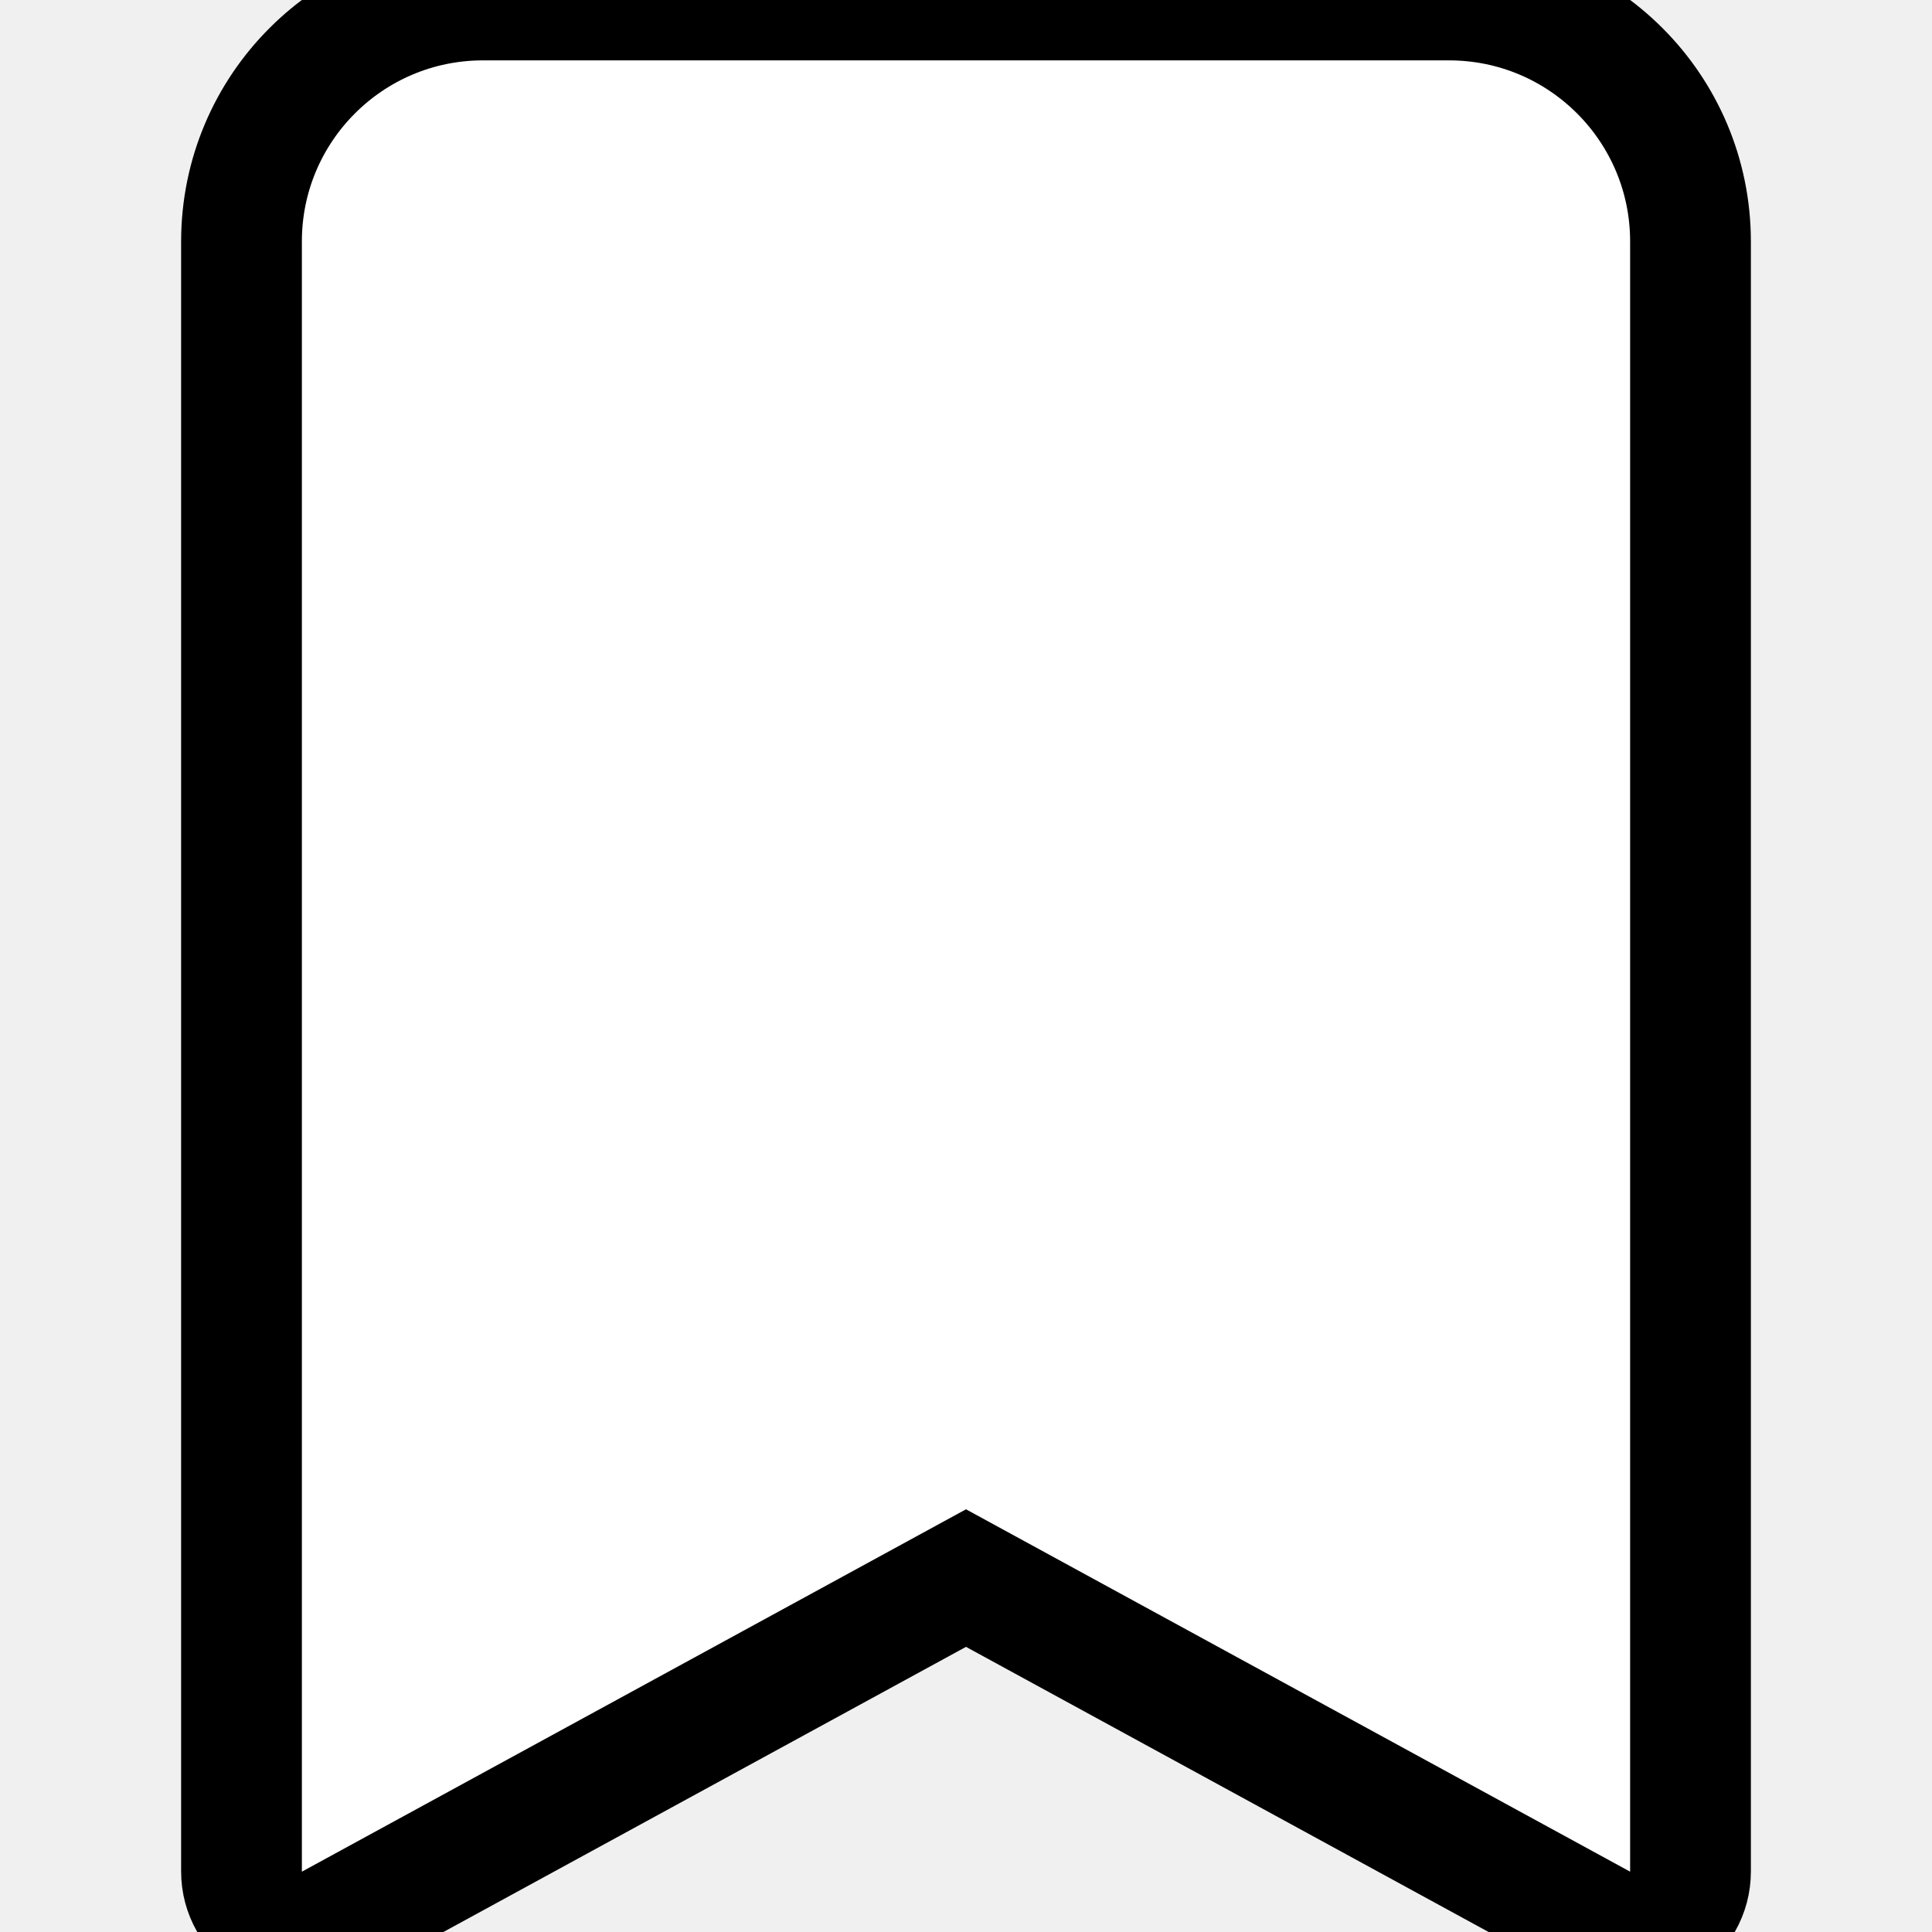
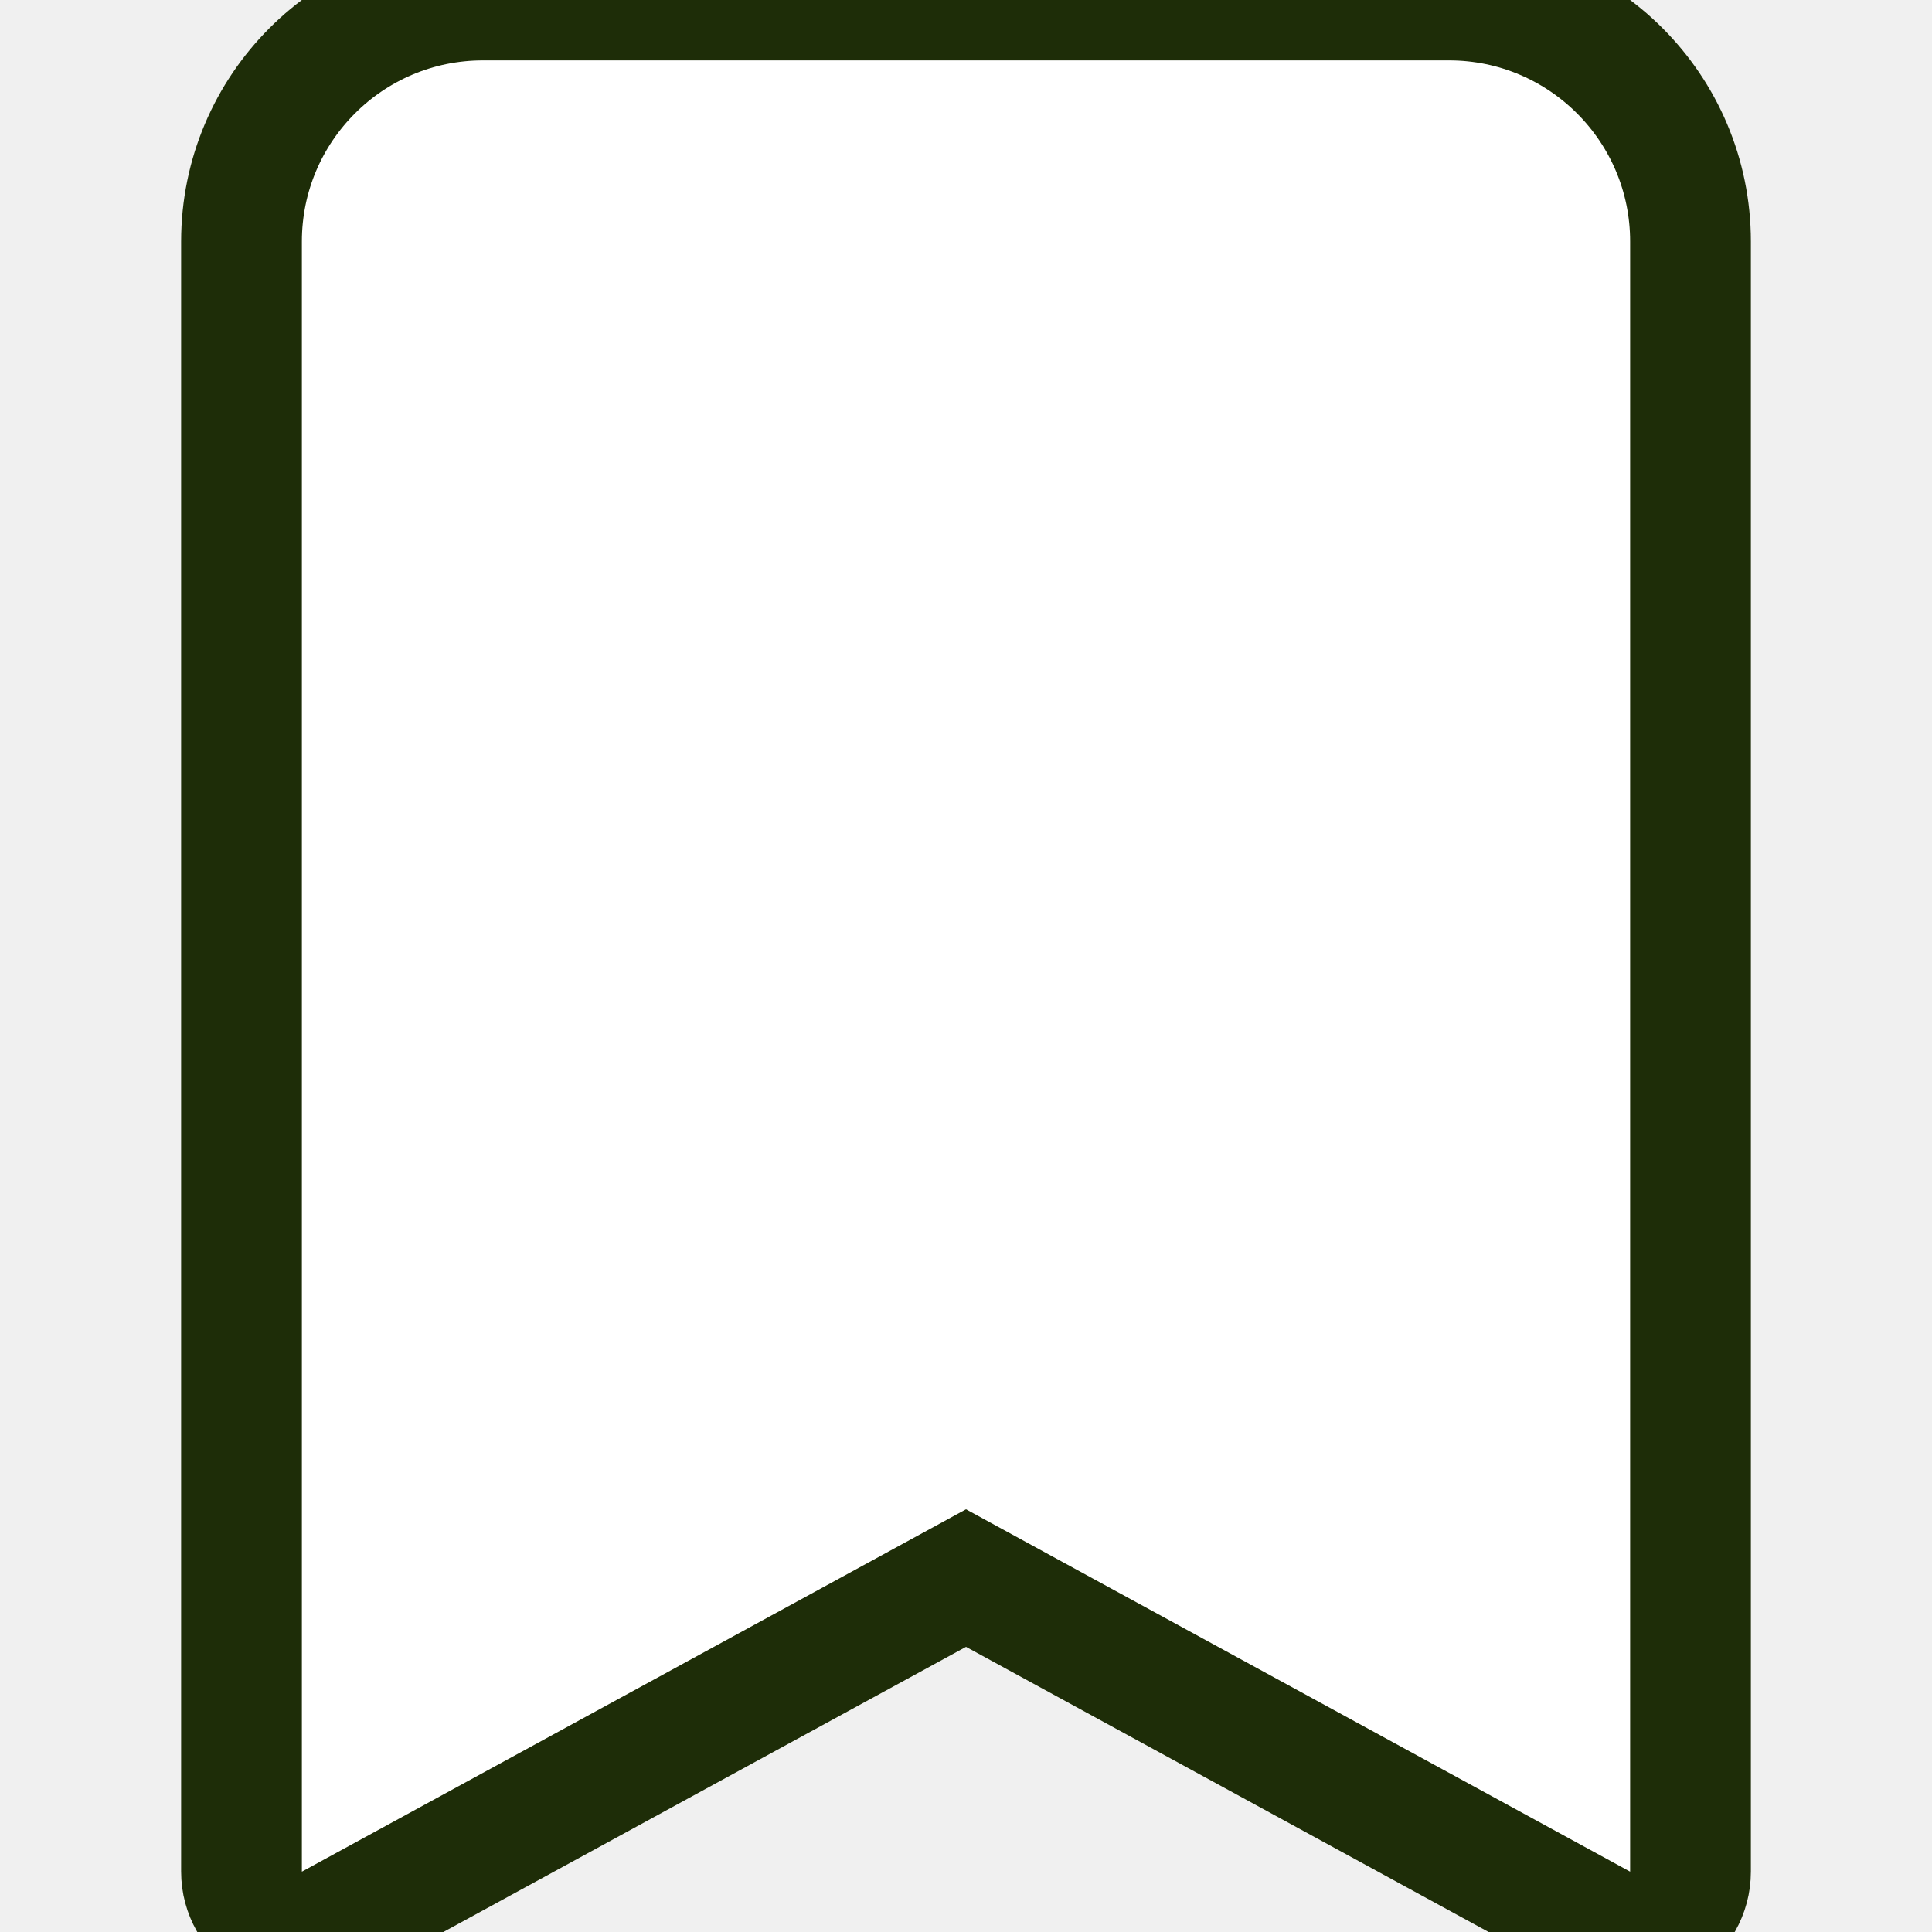
- <svg xmlns="http://www.w3.org/2000/svg" width="32" height="32" fill="white" stroke="black" class="bi bi-bookmark-fill" viewBox="0 0 16 16">
+ <svg xmlns="http://www.w3.org/2000/svg" width="32" height="32" fill="white" stroke="rgb(30, 45, 8)" class="bi bi-bookmark-fill" viewBox="0 0 16 16">
  <path d="M2 2v13.5a.5.5 0 0 0 .74.439L8 13.069l5.26 2.87A.5.5 0 0 0 14 15.5V2a2 2 0 0 0-2-2H4a2 2 0 0 0-2 2" />
</svg>
